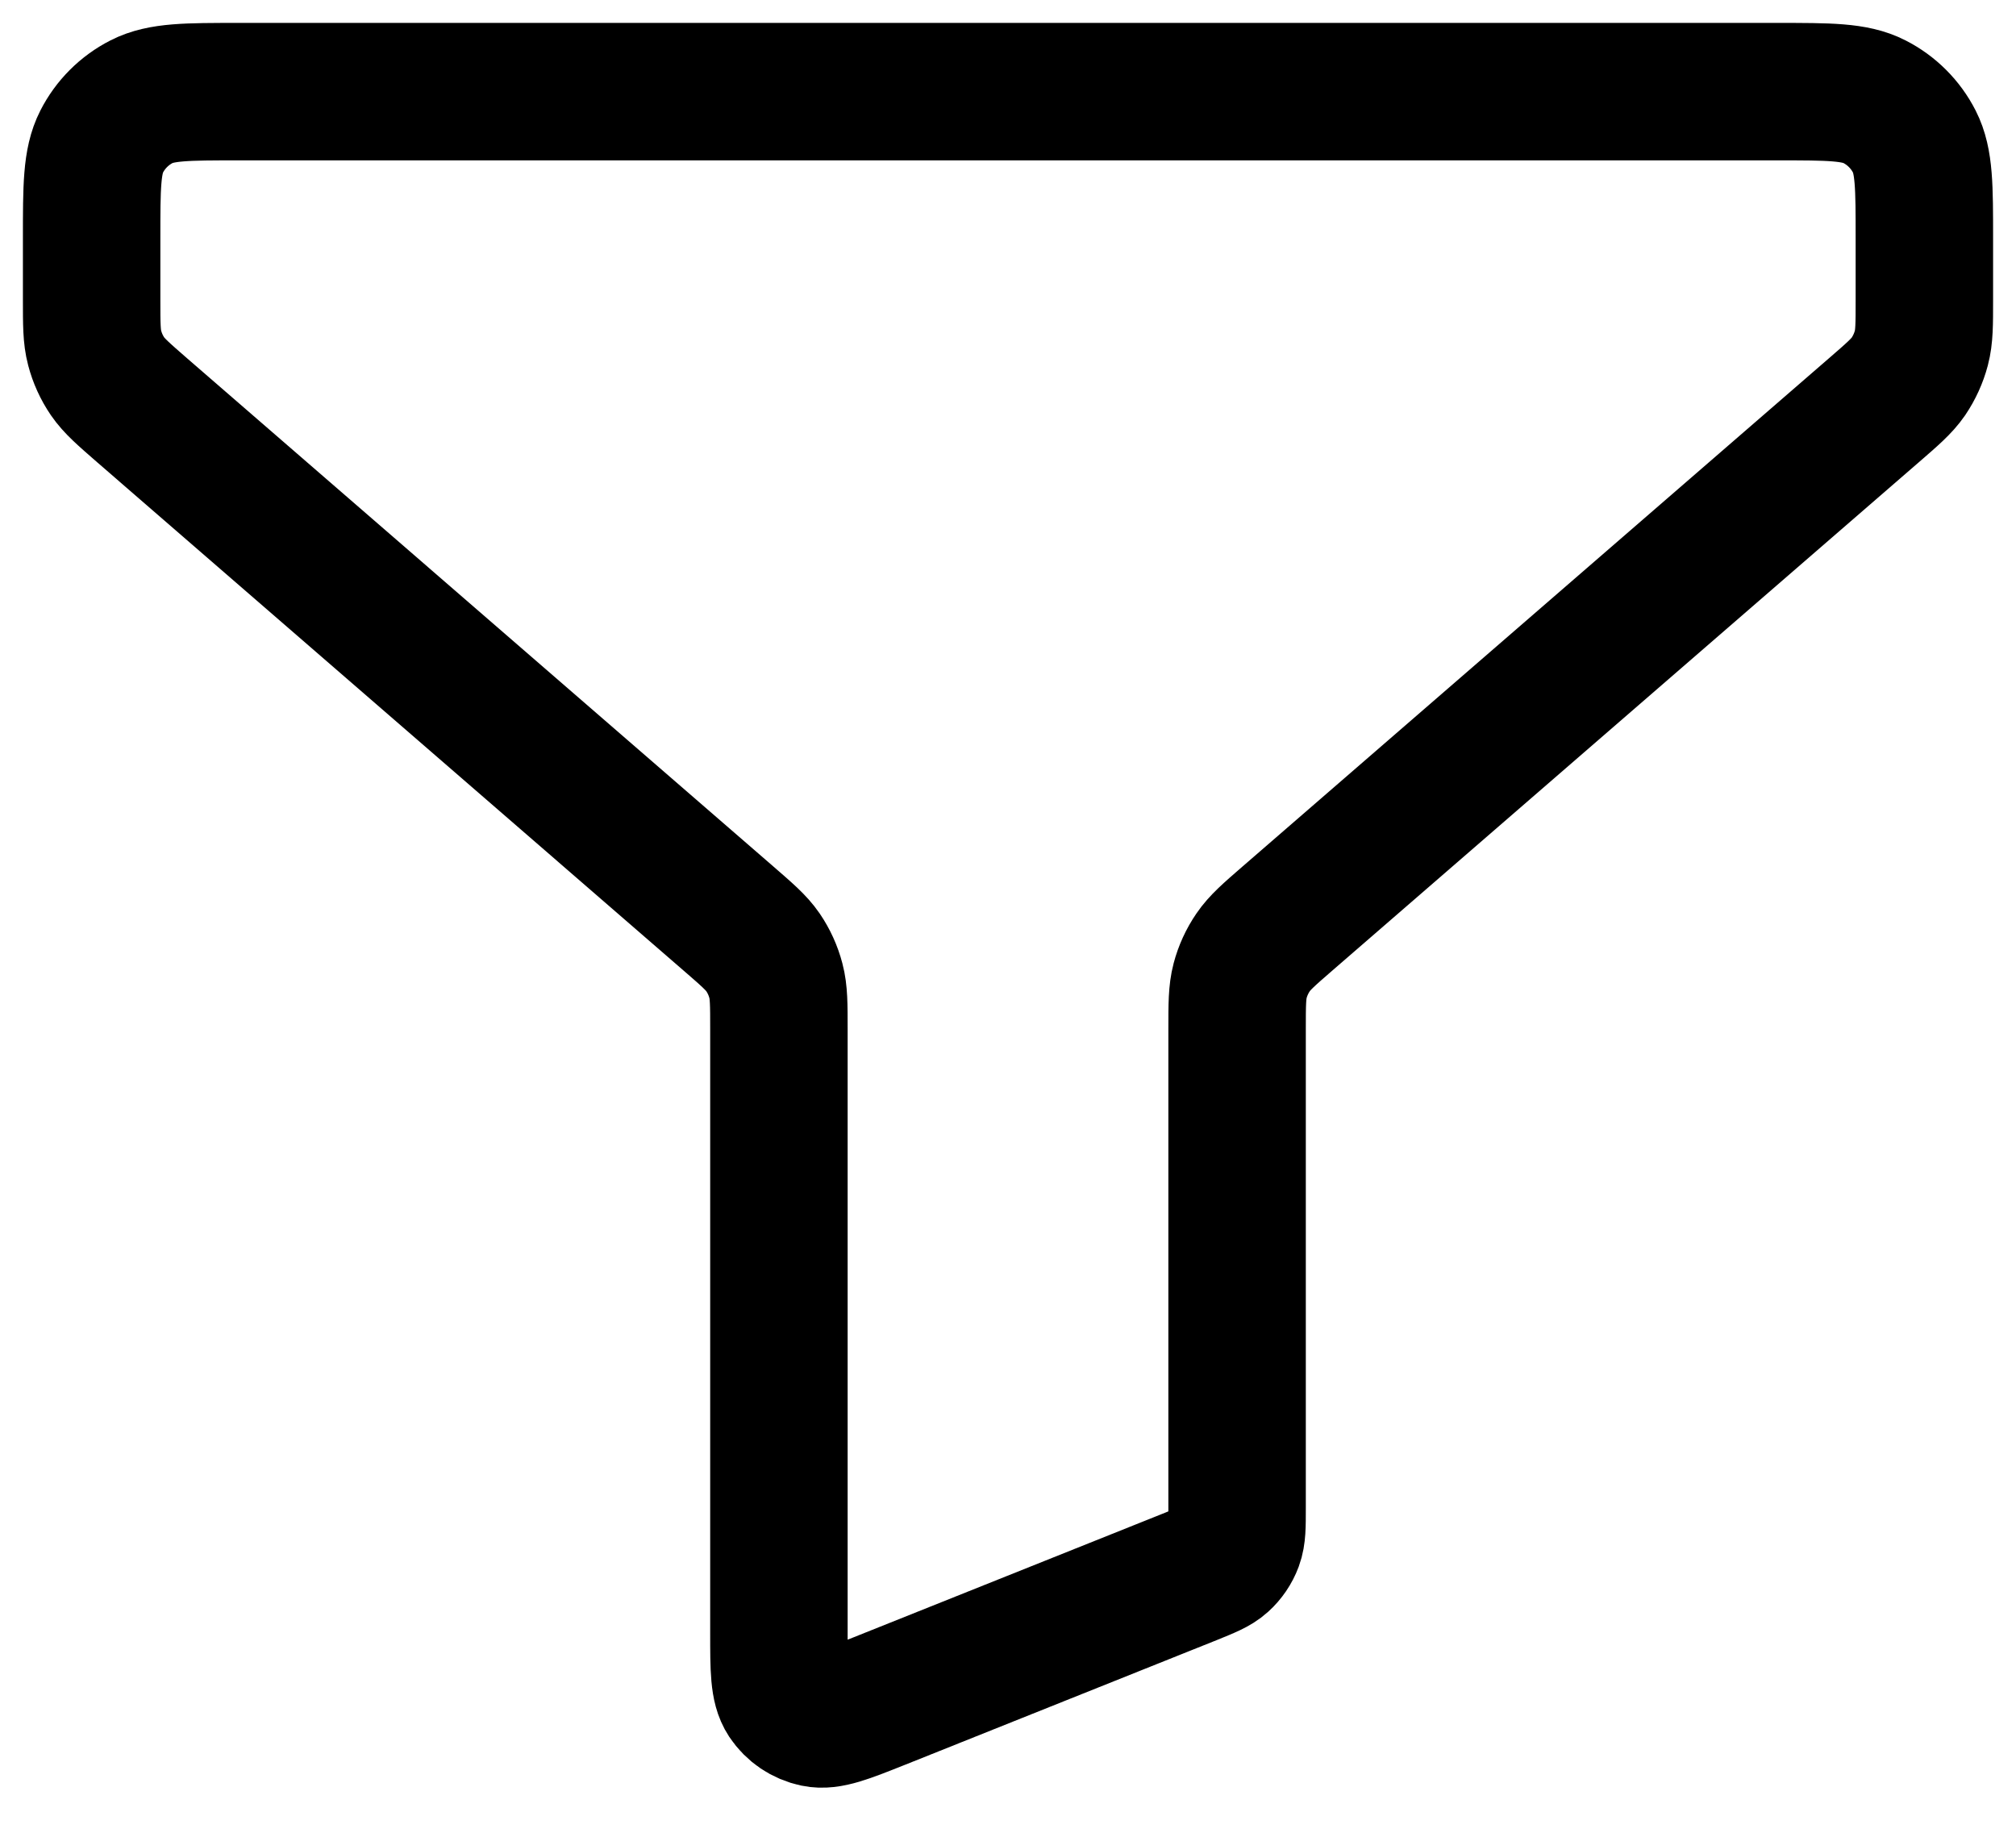
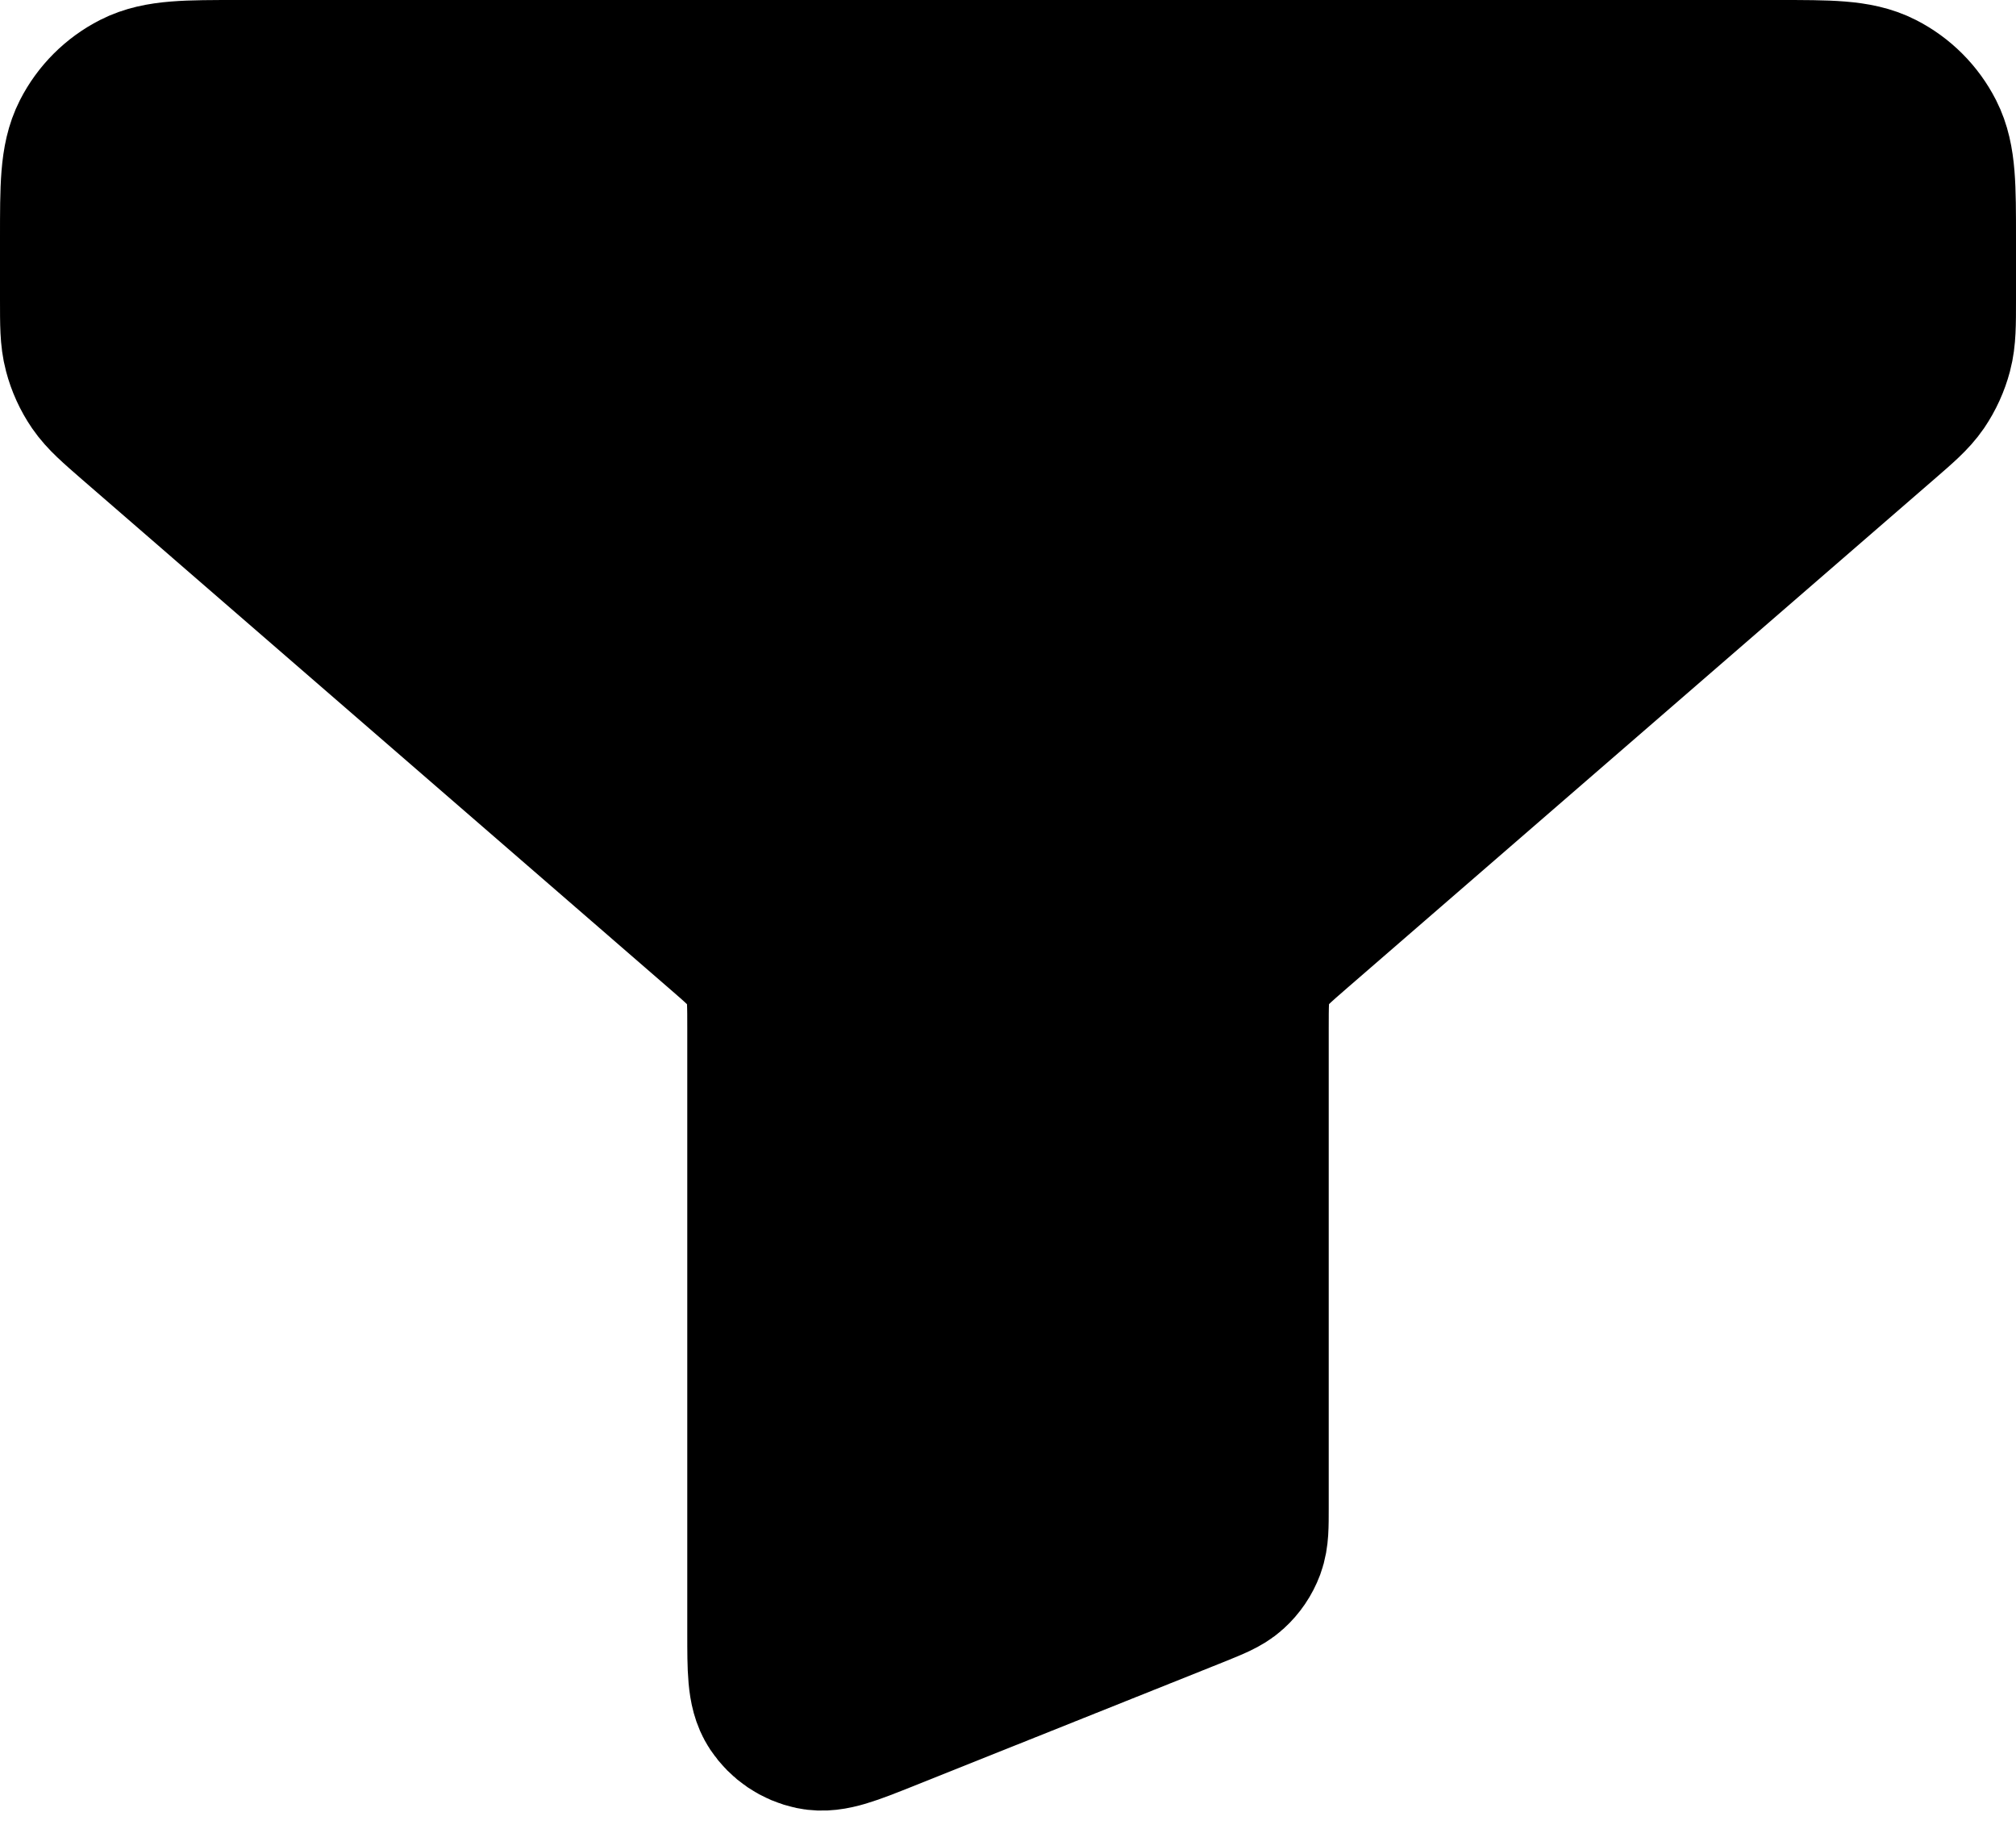
- <svg xmlns="http://www.w3.org/2000/svg" fill="none" viewBox="0 0 22 20" stroke-width="1.5" stroke="currentColor" aria-hidden="true">
-   <path stroke-linecap="round" stroke-linejoin="round" d="M1 2.6c0-.56 0-.84.109-1.054a1 1 0 0 1 .437-.437C1.76 1 2.04 1 2.6 1h16.8c.56 0 .84 0 1.054.109a1 1 0 0 1 .437.437C21 1.76 21 2.04 21 2.6v.67c0 .268 0 .403-.033.528-.029.11-.077.215-.141.31-.073.106-.175.194-.378.37l-6.396 5.543c-.203.176-.305.265-.377.371-.065.095-.113.2-.142.31-.033.125-.033.26-.033.529v5.227c0 .196 0 .294-.031.378a.5.5 0 0 1-.133.196c-.066.06-.157.096-.339.17l-3.4 1.36c-.367.146-.551.22-.699.189a.5.5 0 0 1-.315-.213c-.083-.126-.083-.324-.083-.72v-6.587c0-.27 0-.404-.033-.529a1.001 1.001 0 0 0-.141-.31c-.073-.106-.175-.194-.378-.37L1.552 4.478c-.203-.177-.305-.265-.378-.371a1 1 0 0 1-.141-.31C1 3.673 1 3.538 1 3.269V2.6Z" />
+ <svg xmlns="http://www.w3.org/2000/svg" viewBox="0 0 22 20" fill="currentColor" aria-hidden="true">
+   <path stroke="#000" stroke-linecap="round" stroke-linejoin="round" stroke-width="2" d="M1 2.6c0-.56 0-.84.109-1.054a1 1 0 0 1 .437-.437C1.76 1 2.04 1 2.6 1h16.8c.56 0 .84 0 1.054.109a1 1 0 0 1 .437.437C21 1.76 21 2.04 21 2.6v.67c0 .268 0 .403-.033.528-.029.11-.077.215-.141.31-.073.106-.175.194-.378.37l-6.396 5.543c-.203.176-.305.265-.377.371-.065.095-.113.2-.142.31-.033.125-.033.26-.033.529v5.227c0 .196 0 .294-.031.378a.5.5 0 0 1-.133.196c-.066.06-.157.096-.339.17l-3.4 1.36c-.367.146-.551.22-.699.189a.5.5 0 0 1-.315-.213c-.083-.126-.083-.324-.083-.72v-6.587c0-.27 0-.404-.033-.529a1.001 1.001 0 0 0-.141-.31c-.073-.106-.175-.194-.378-.37L1.552 4.478c-.203-.177-.305-.265-.378-.371a1 1 0 0 1-.141-.31C1 3.673 1 3.538 1 3.269V2.6Z" />
</svg>
